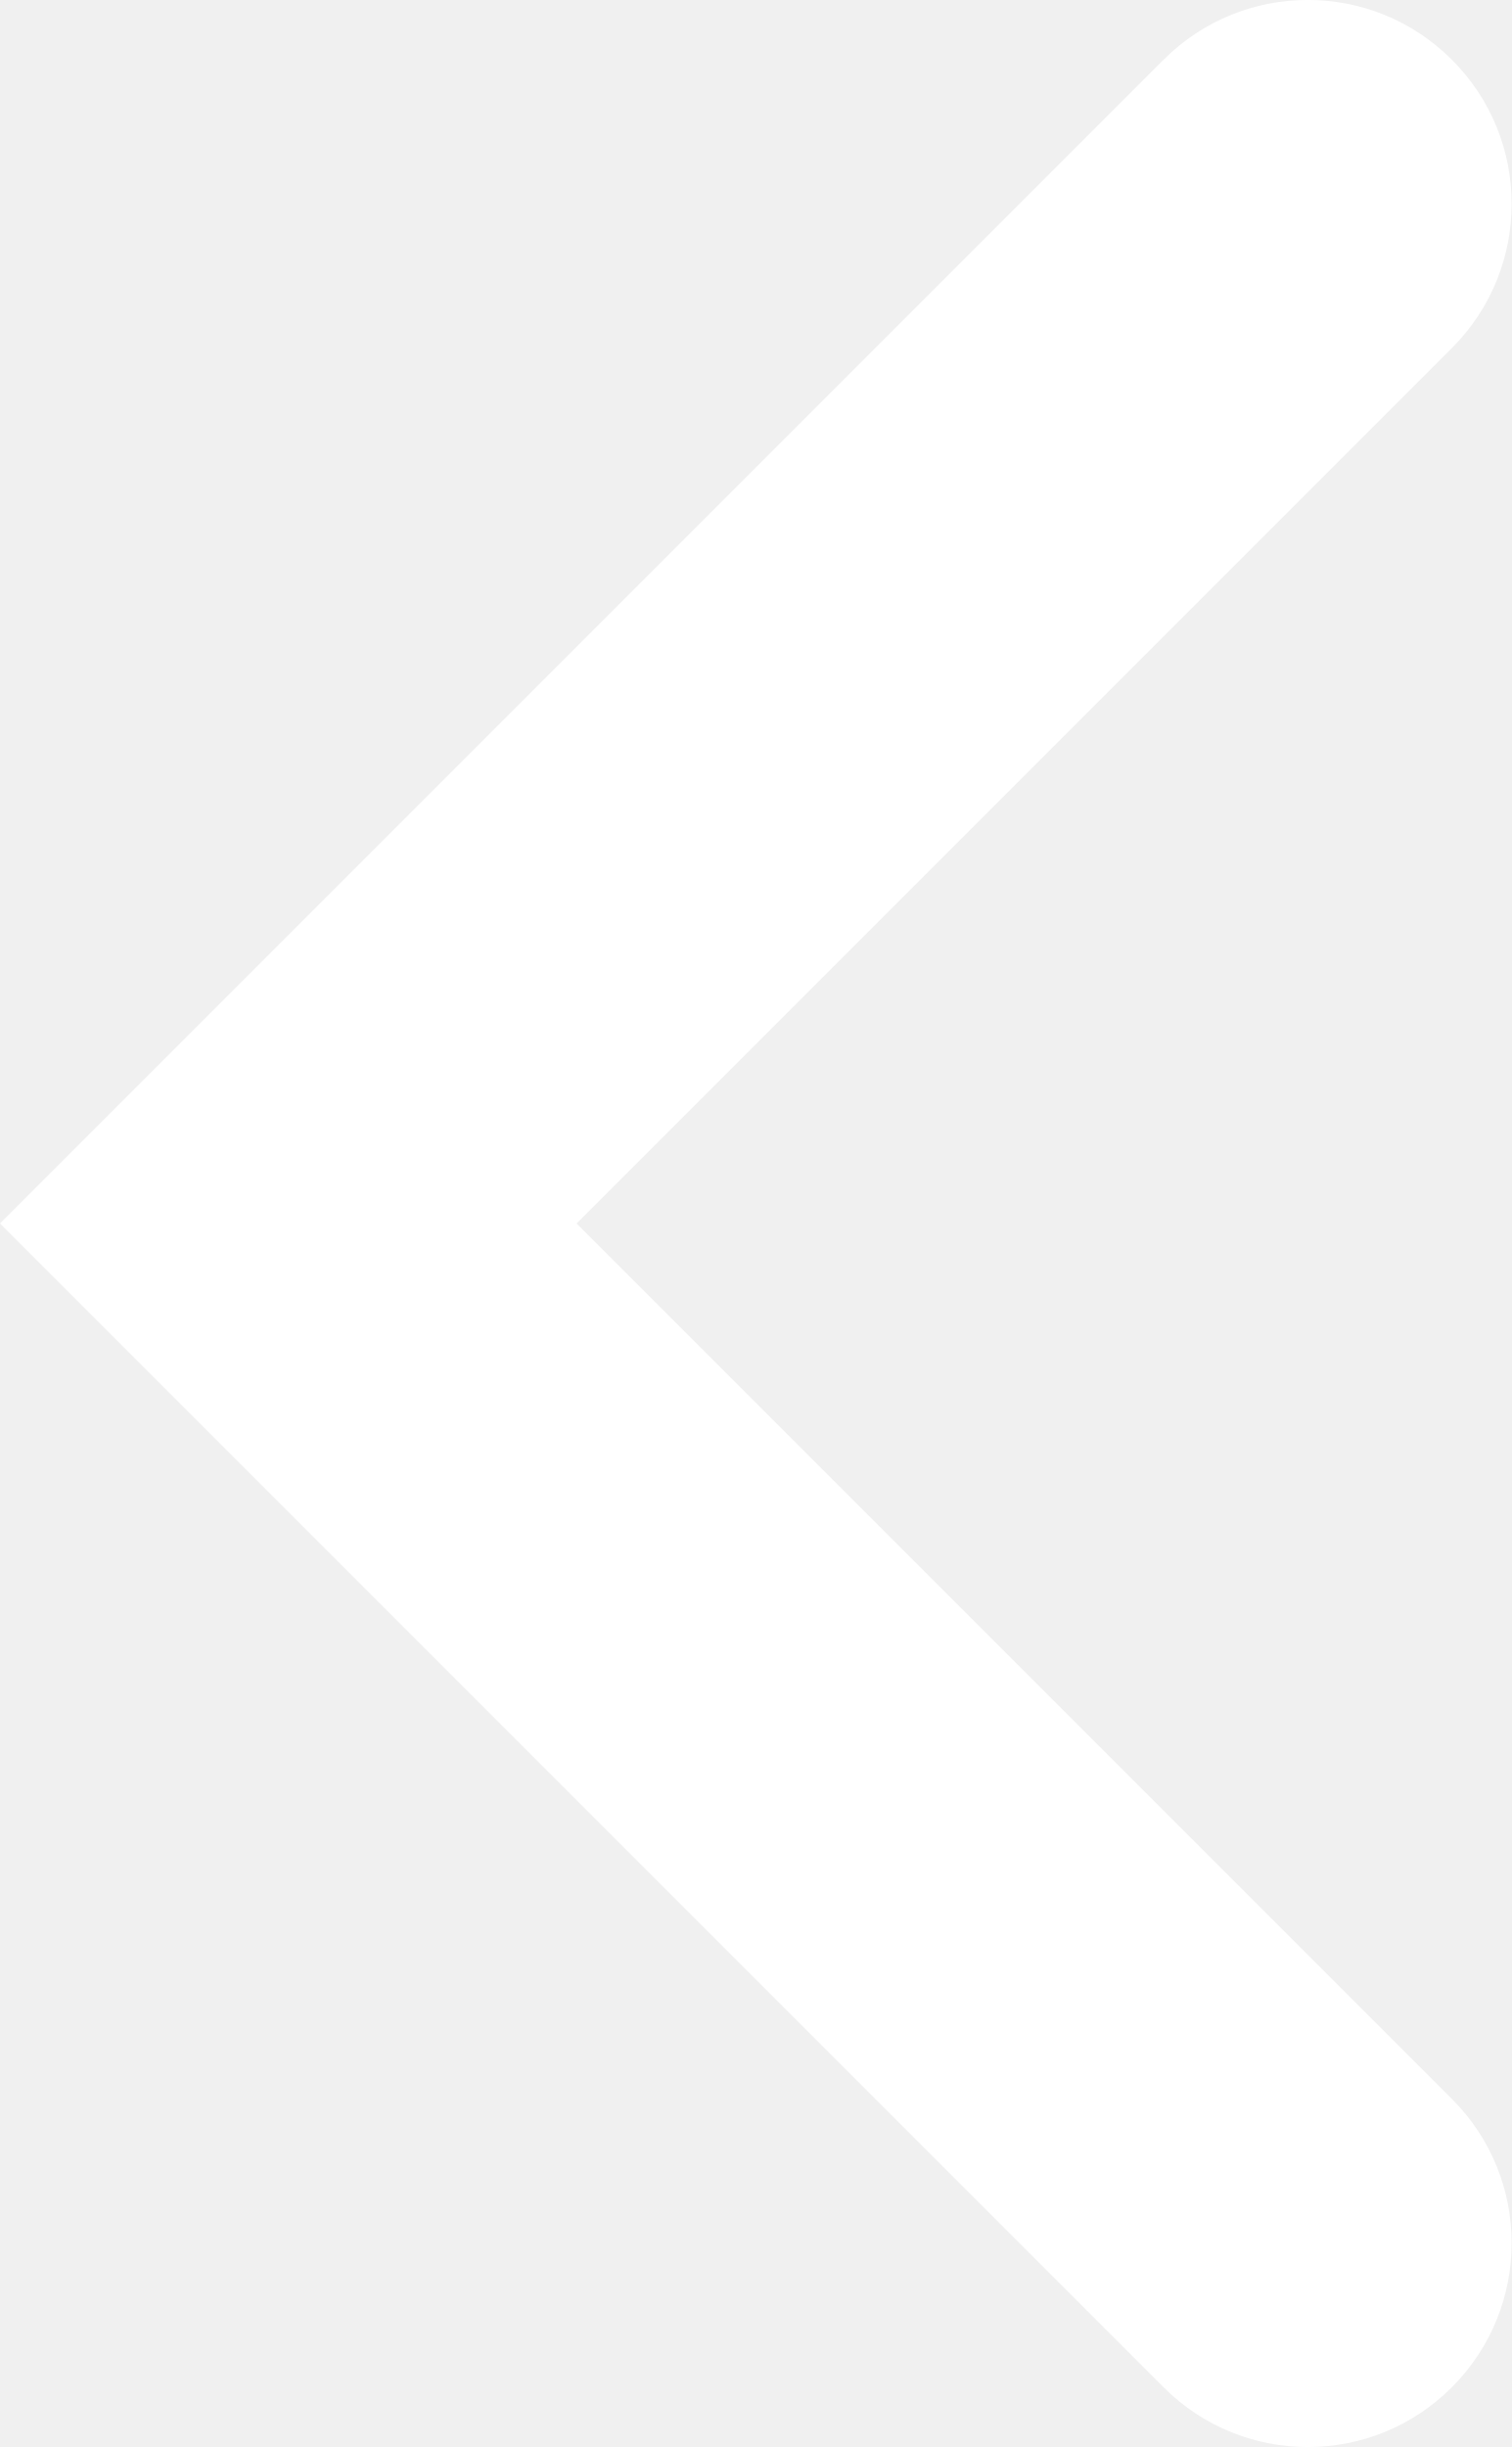
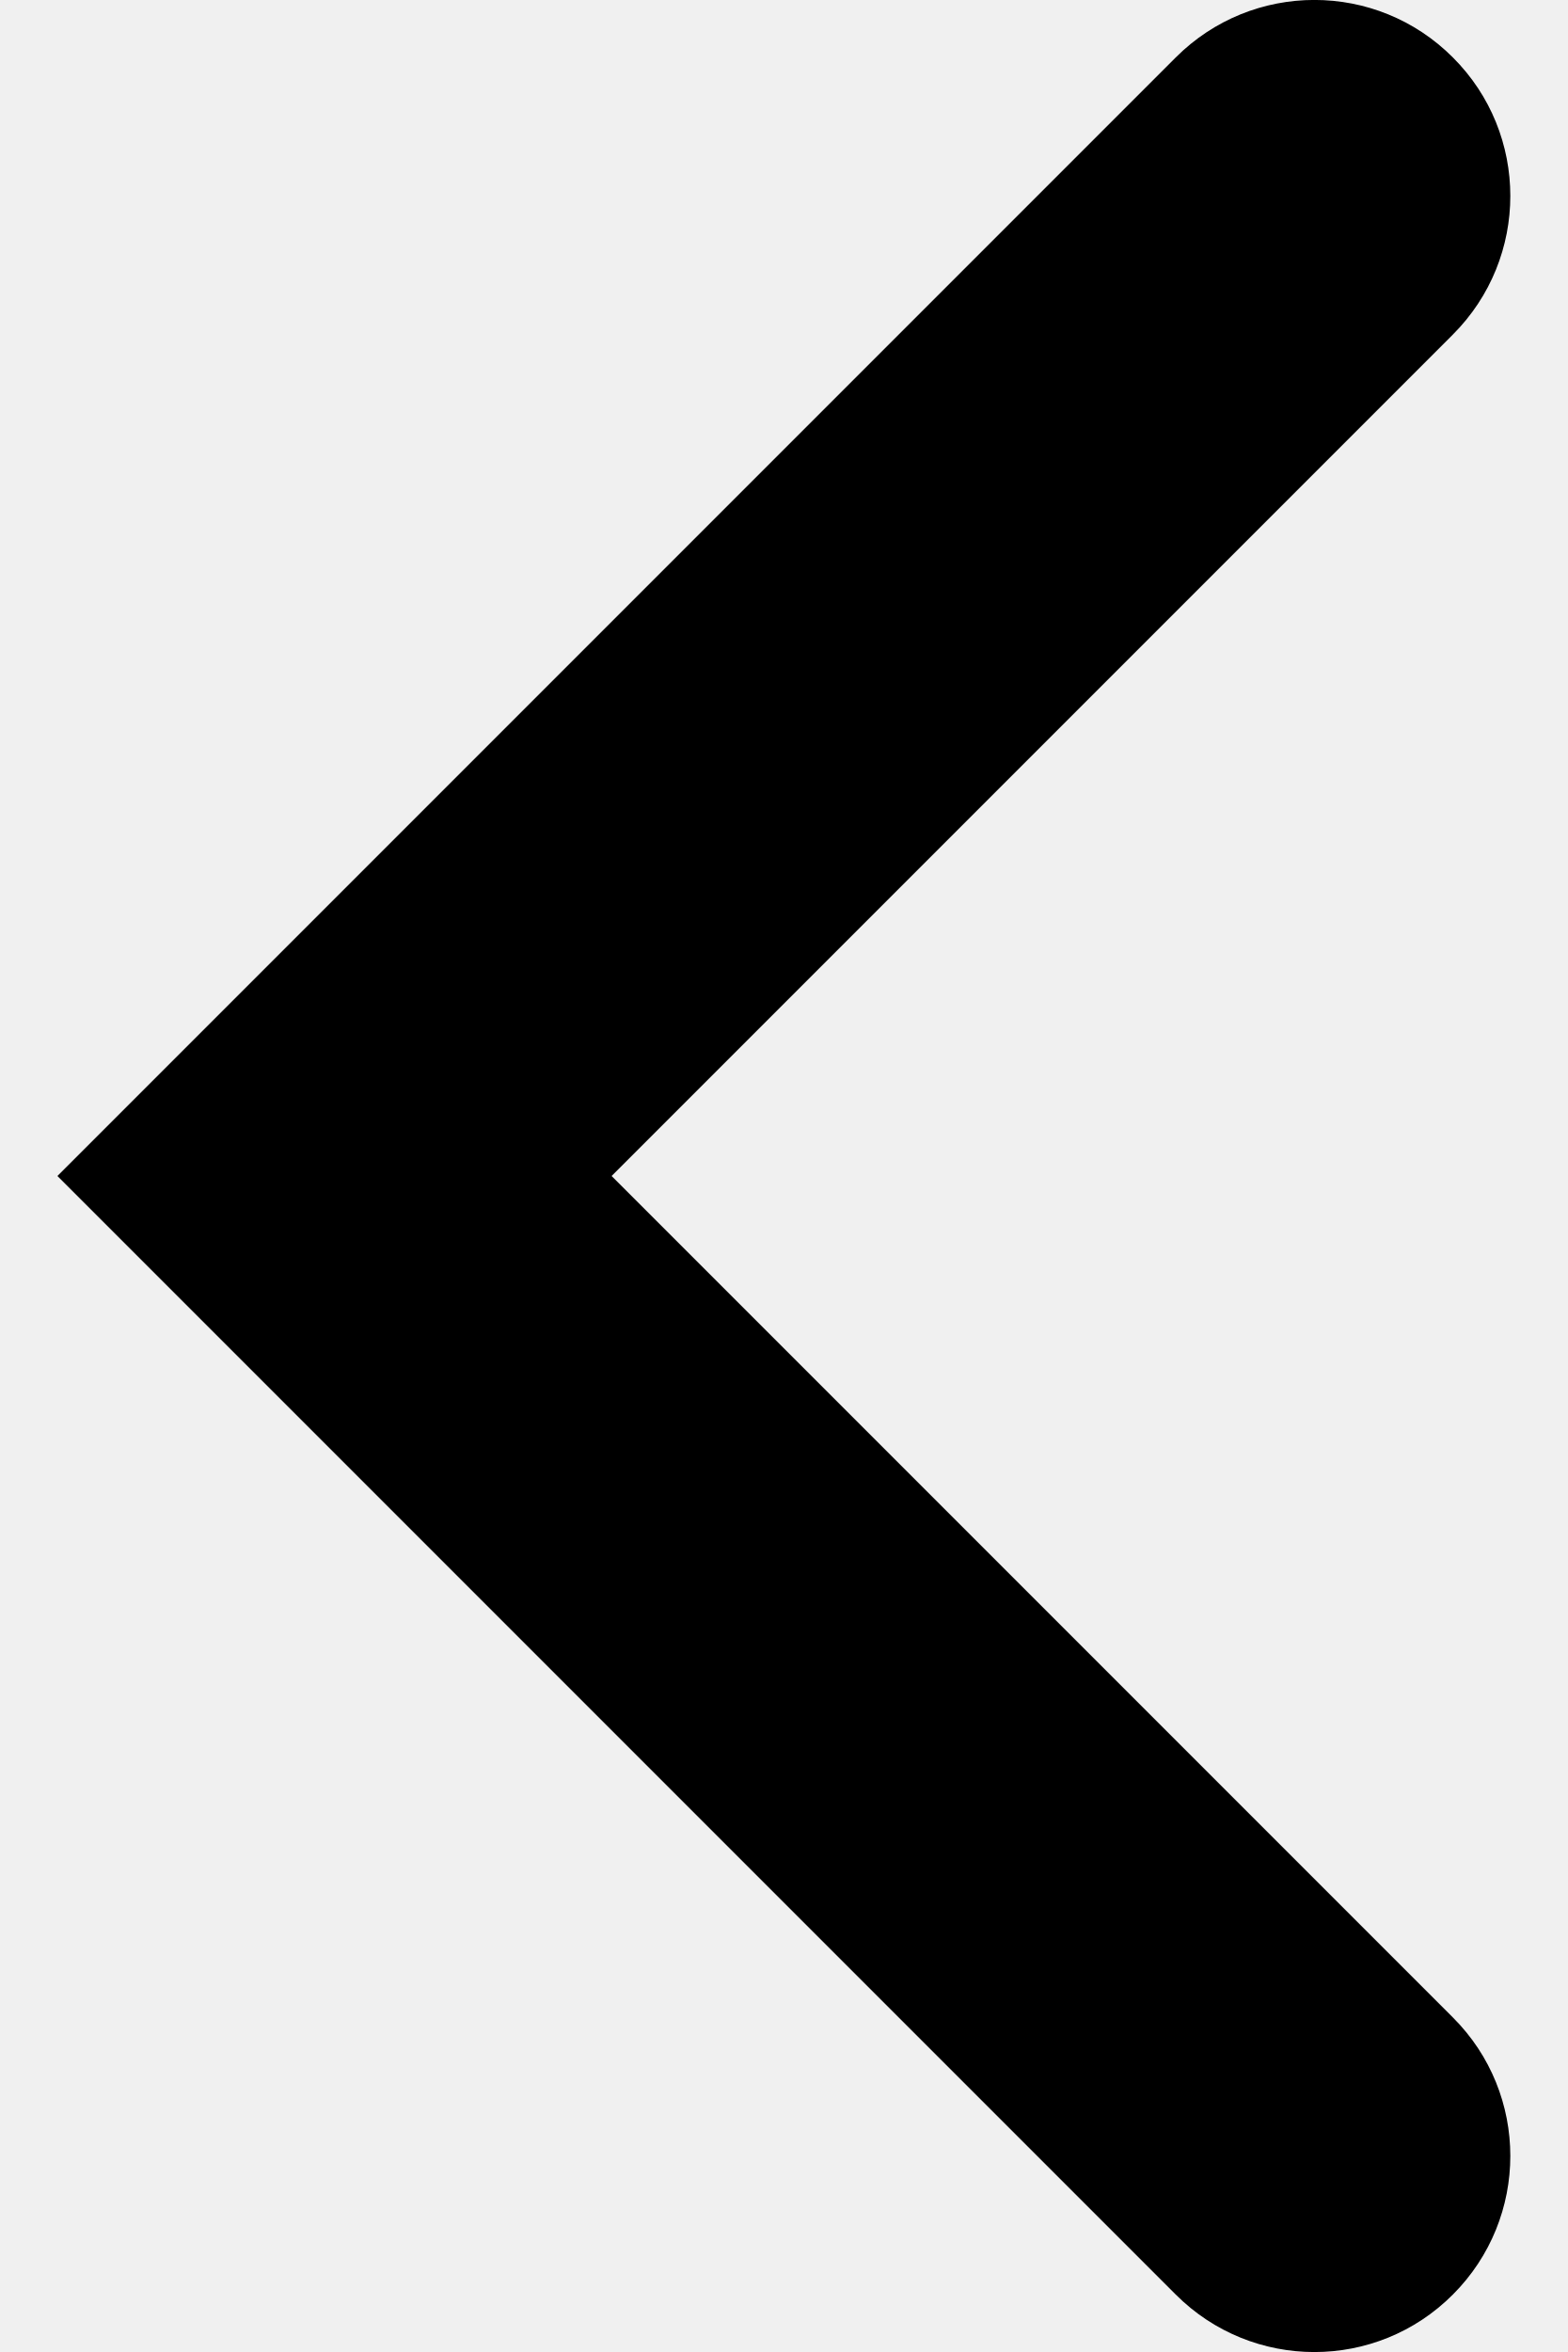
- <svg xmlns="http://www.w3.org/2000/svg" preserveAspectRatio="none" overflow="visible" style="display: block;" width="7.414" height="12" viewBox="0 0 7.414 12" fill="none">
-   <path id="Vector 1 (Stroke)" d="M5.707 0.293C6.098 -0.098 6.731 -0.098 7.121 0.293C7.512 0.683 7.512 1.316 7.121 1.707L2.828 6L7.121 10.293C7.512 10.683 7.512 11.316 7.121 11.707C6.731 12.098 6.098 12.098 5.707 11.707L0 6L5.707 0.293Z" fill="white" />
+ <svg xmlns="http://www.w3.org/2000/svg" width="8" height="12" viewBox="0 0 7.414 12">
+   <path id="Vector 1 (Stroke)" d="M5.707 0.293C6.098 -0.098 6.731 -0.098 7.121 0.293C7.512 0.683 7.512 1.316 7.121 1.707L2.828 6L7.121 10.293C7.512 10.683 7.512 11.316 7.121 11.707C6.731 12.098 6.098 12.098 5.707 11.707L0 6L5.707 0.293Z" fill="black" />
</svg>
